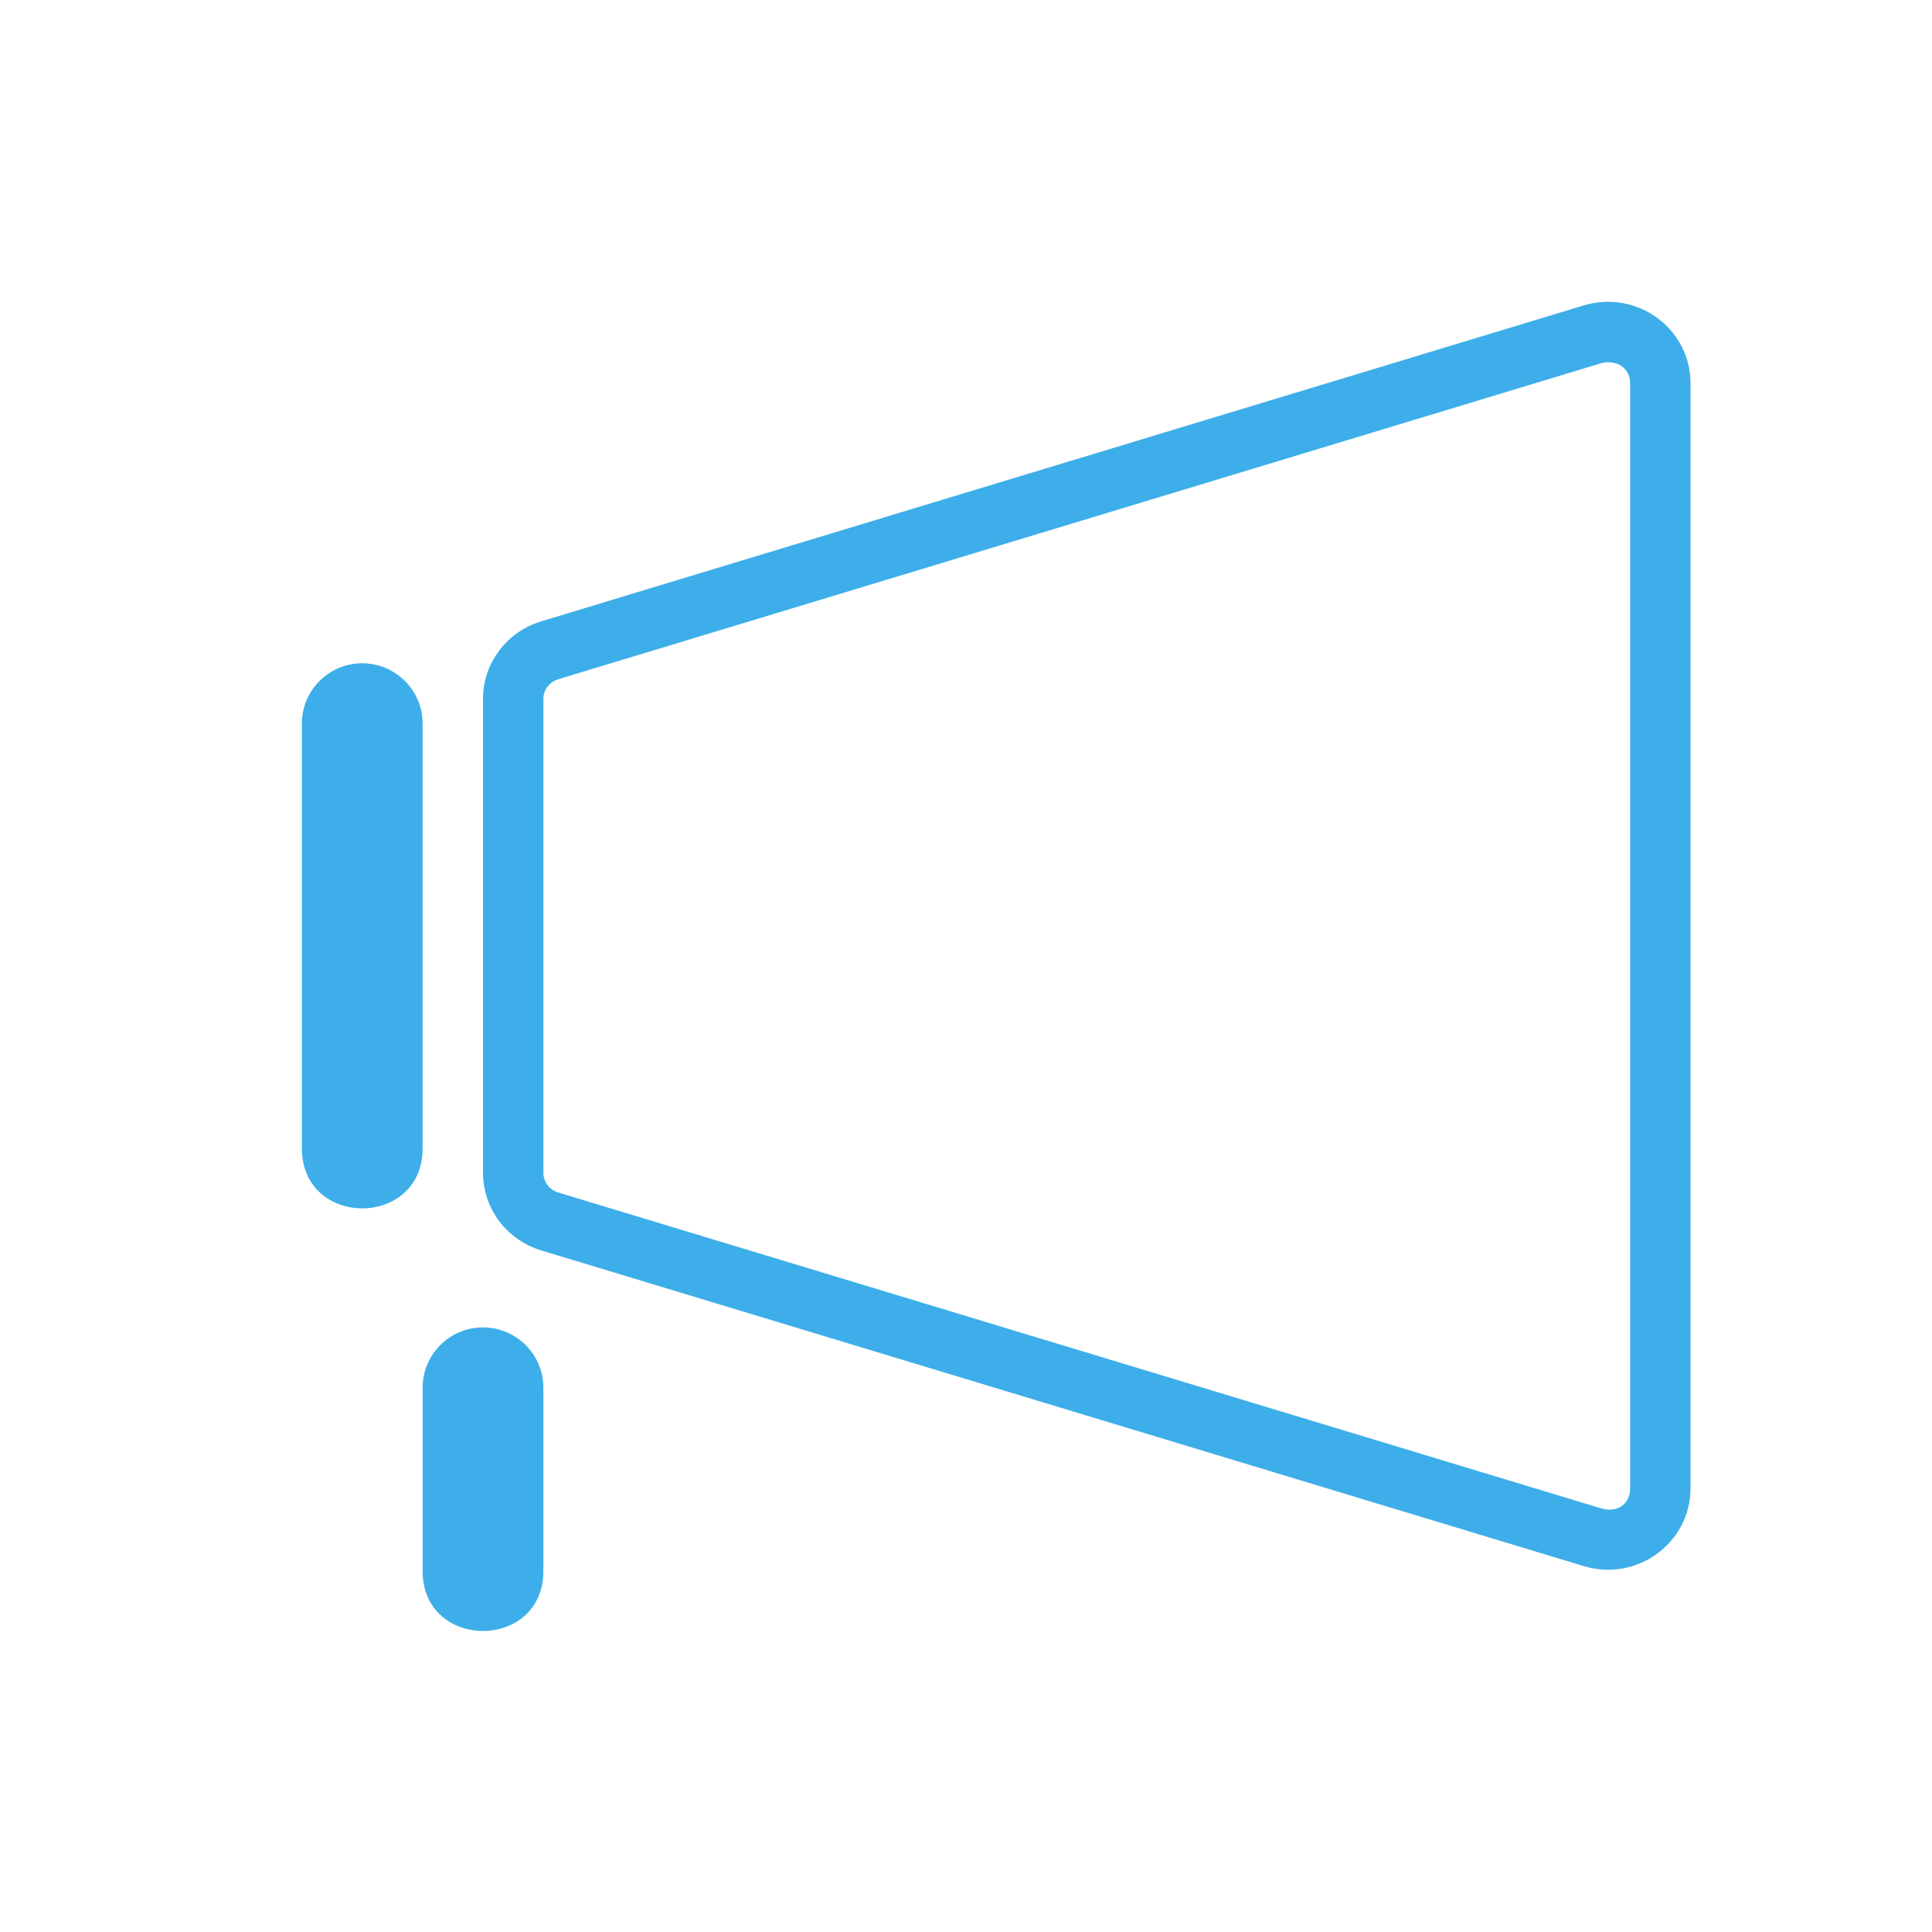
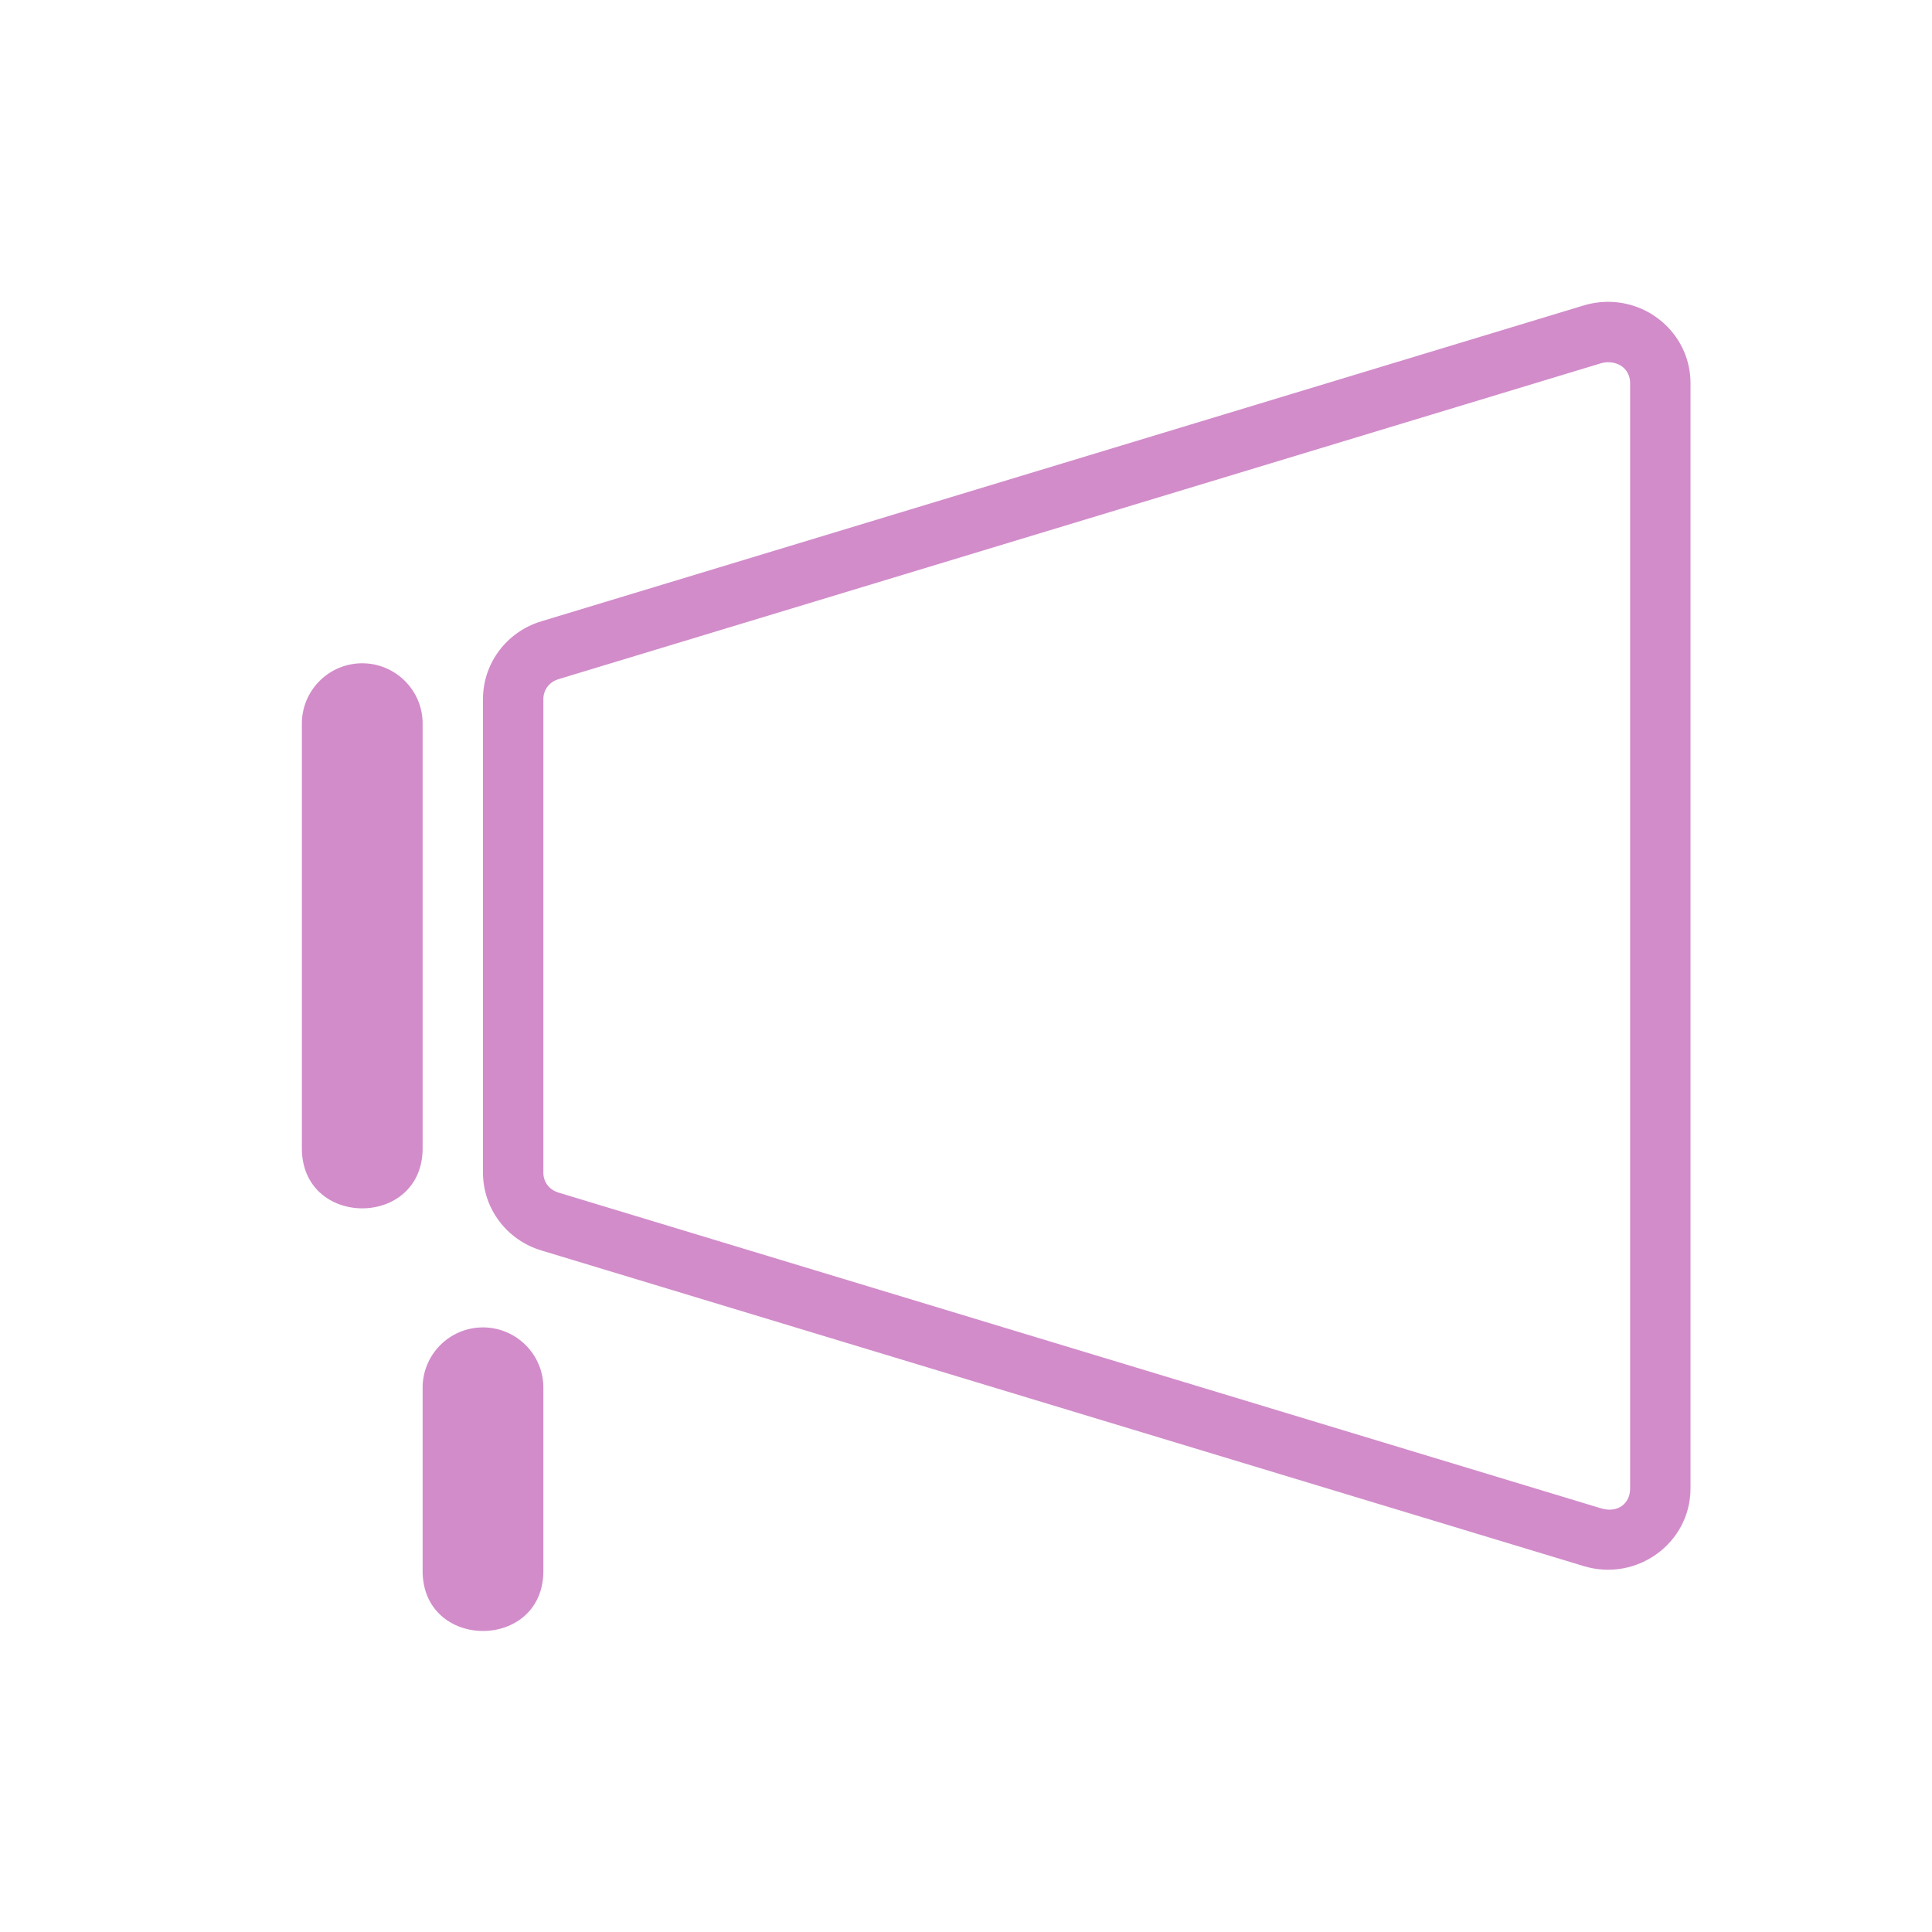
<svg xmlns="http://www.w3.org/2000/svg" width="32" height="32" version="1.1">
  <g id="22-22-konv_message" transform="translate(32,10)">
    <rect style="opacity:0.001" width="22" height="22" x="0" y="0" />
-     <path style="opacity:1;fill:#3daee9" d="M 18.084,4 A 0.888,0.897 0 0 0 17.85,4.039 L 6.627,7.527 A 0.888,0.897 0 0 0 6,8.383 v 5.23 a 0.888,0.897 0 0 0 0.627,0.859 L 17.85,17.959 A 0.888,0.897 0 0 0 19,17.102 V 8.383 4.896 A 0.888,0.897 0 0 0 18.084,4 Z M 18,5.039 V 8.385 16.961 L 7,13.541 V 8.459 Z M 4,8 C 3.446,8 3,8.446 3,9 v 4 c 0,0.554 0.446,1 1,1 0.554,0 1,-0.446 1,-1 V 9 C 5,8.446 4.554,8 4,8 Z m 2,7 c -0.554,0 -1,0.446 -1,1 v 1 c 0,0.554 0.446,1 1,1 0.554,0 1,-0.446 1,-1 V 16 C 7,15.446 6.554,15 6,15 Z" />
+     <path style="opacity:1;fill:#d28cca" d="M 18.084,4 A 0.888,0.897 0 0 0 17.85,4.039 L 6.627,7.527 A 0.888,0.897 0 0 0 6,8.383 v 5.23 a 0.888,0.897 0 0 0 0.627,0.859 L 17.85,17.959 A 0.888,0.897 0 0 0 19,17.102 V 8.383 4.896 A 0.888,0.897 0 0 0 18.084,4 Z M 18,5.039 V 8.385 16.961 L 7,13.541 V 8.459 Z M 4,8 C 3.446,8 3,8.446 3,9 v 4 c 0,0.554 0.446,1 1,1 0.554,0 1,-0.446 1,-1 V 9 C 5,8.446 4.554,8 4,8 Z m 2,7 c -0.554,0 -1,0.446 -1,1 v 1 c 0,0.554 0.446,1 1,1 0.554,0 1,-0.446 1,-1 V 16 C 7,15.446 6.554,15 6,15 Z" />
  </g>
  <g id="konv_message">
    <rect style="opacity:0.001" width="32" height="32" x="0" y="0" />
-     <path style="opacity:1;fill:#3daee9" d="m 26.59,5 c -0.122,0.004 -0.243,0.023 -0.359,0.059 L 8.965,10.291 C 8.392,10.464 8.001,10.985 8,11.574 v 7.848 c -0.001,0.592 0.39,1.115 0.965,1.289 L 26.23,25.939 C 27.109,26.206 27.999,25.56 28,24.654 V 11.574 6.346 C 28,5.585 27.361,4.976 26.59,5 Z m 0.029,1 h 0.002 C 26.849,5.993 27,6.146 27,6.346 v 5.229 13.08 c 2.6e-5,0.251 -0.209,0.41 -0.479,0.328 h -0.002 L 9.254,19.754 C 9.091,19.705 9,19.573 9,19.424 v -0.002 -7.844 c 3.404e-4,-0.149 0.092,-0.281 0.254,-0.33 L 26.52,6.016 C 26.552,6.006 26.585,6.001 26.619,6 Z M 5.984,10.986 C 5.433,10.995 4.992,11.448 5,12 v 7 c -0.019,1.352 2.019,1.352 2,0 v -7 c 0.008,-0.564 -0.452,-1.022 -1.016,-1.014 z m 2,11 C 7.433,21.995 6.992,22.448 7,23 v 3 c -0.019,1.352 2.019,1.352 2,0 v -3 c 0.008,-0.564 -0.452,-1.022 -1.016,-1.014 z" />
+     <path style="opacity:1;fill:#d28cca" d="m 26.59,5 c -0.122,0.004 -0.243,0.023 -0.359,0.059 L 8.965,10.291 C 8.392,10.464 8.001,10.985 8,11.574 v 7.848 c -0.001,0.592 0.39,1.115 0.965,1.289 L 26.23,25.939 C 27.109,26.206 27.999,25.56 28,24.654 V 11.574 6.346 C 28,5.585 27.361,4.976 26.59,5 Z m 0.029,1 h 0.002 C 26.849,5.993 27,6.146 27,6.346 v 5.229 13.08 c 2.6e-5,0.251 -0.209,0.41 -0.479,0.328 h -0.002 L 9.254,19.754 C 9.091,19.705 9,19.573 9,19.424 v -0.002 -7.844 c 3.404e-4,-0.149 0.092,-0.281 0.254,-0.33 L 26.52,6.016 C 26.552,6.006 26.585,6.001 26.619,6 Z M 5.984,10.986 C 5.433,10.995 4.992,11.448 5,12 v 7 c -0.019,1.352 2.019,1.352 2,0 v -7 c 0.008,-0.564 -0.452,-1.022 -1.016,-1.014 z m 2,11 C 7.433,21.995 6.992,22.448 7,23 v 3 c -0.019,1.352 2.019,1.352 2,0 v -3 c 0.008,-0.564 -0.452,-1.022 -1.016,-1.014 z" />
  </g>
</svg>
